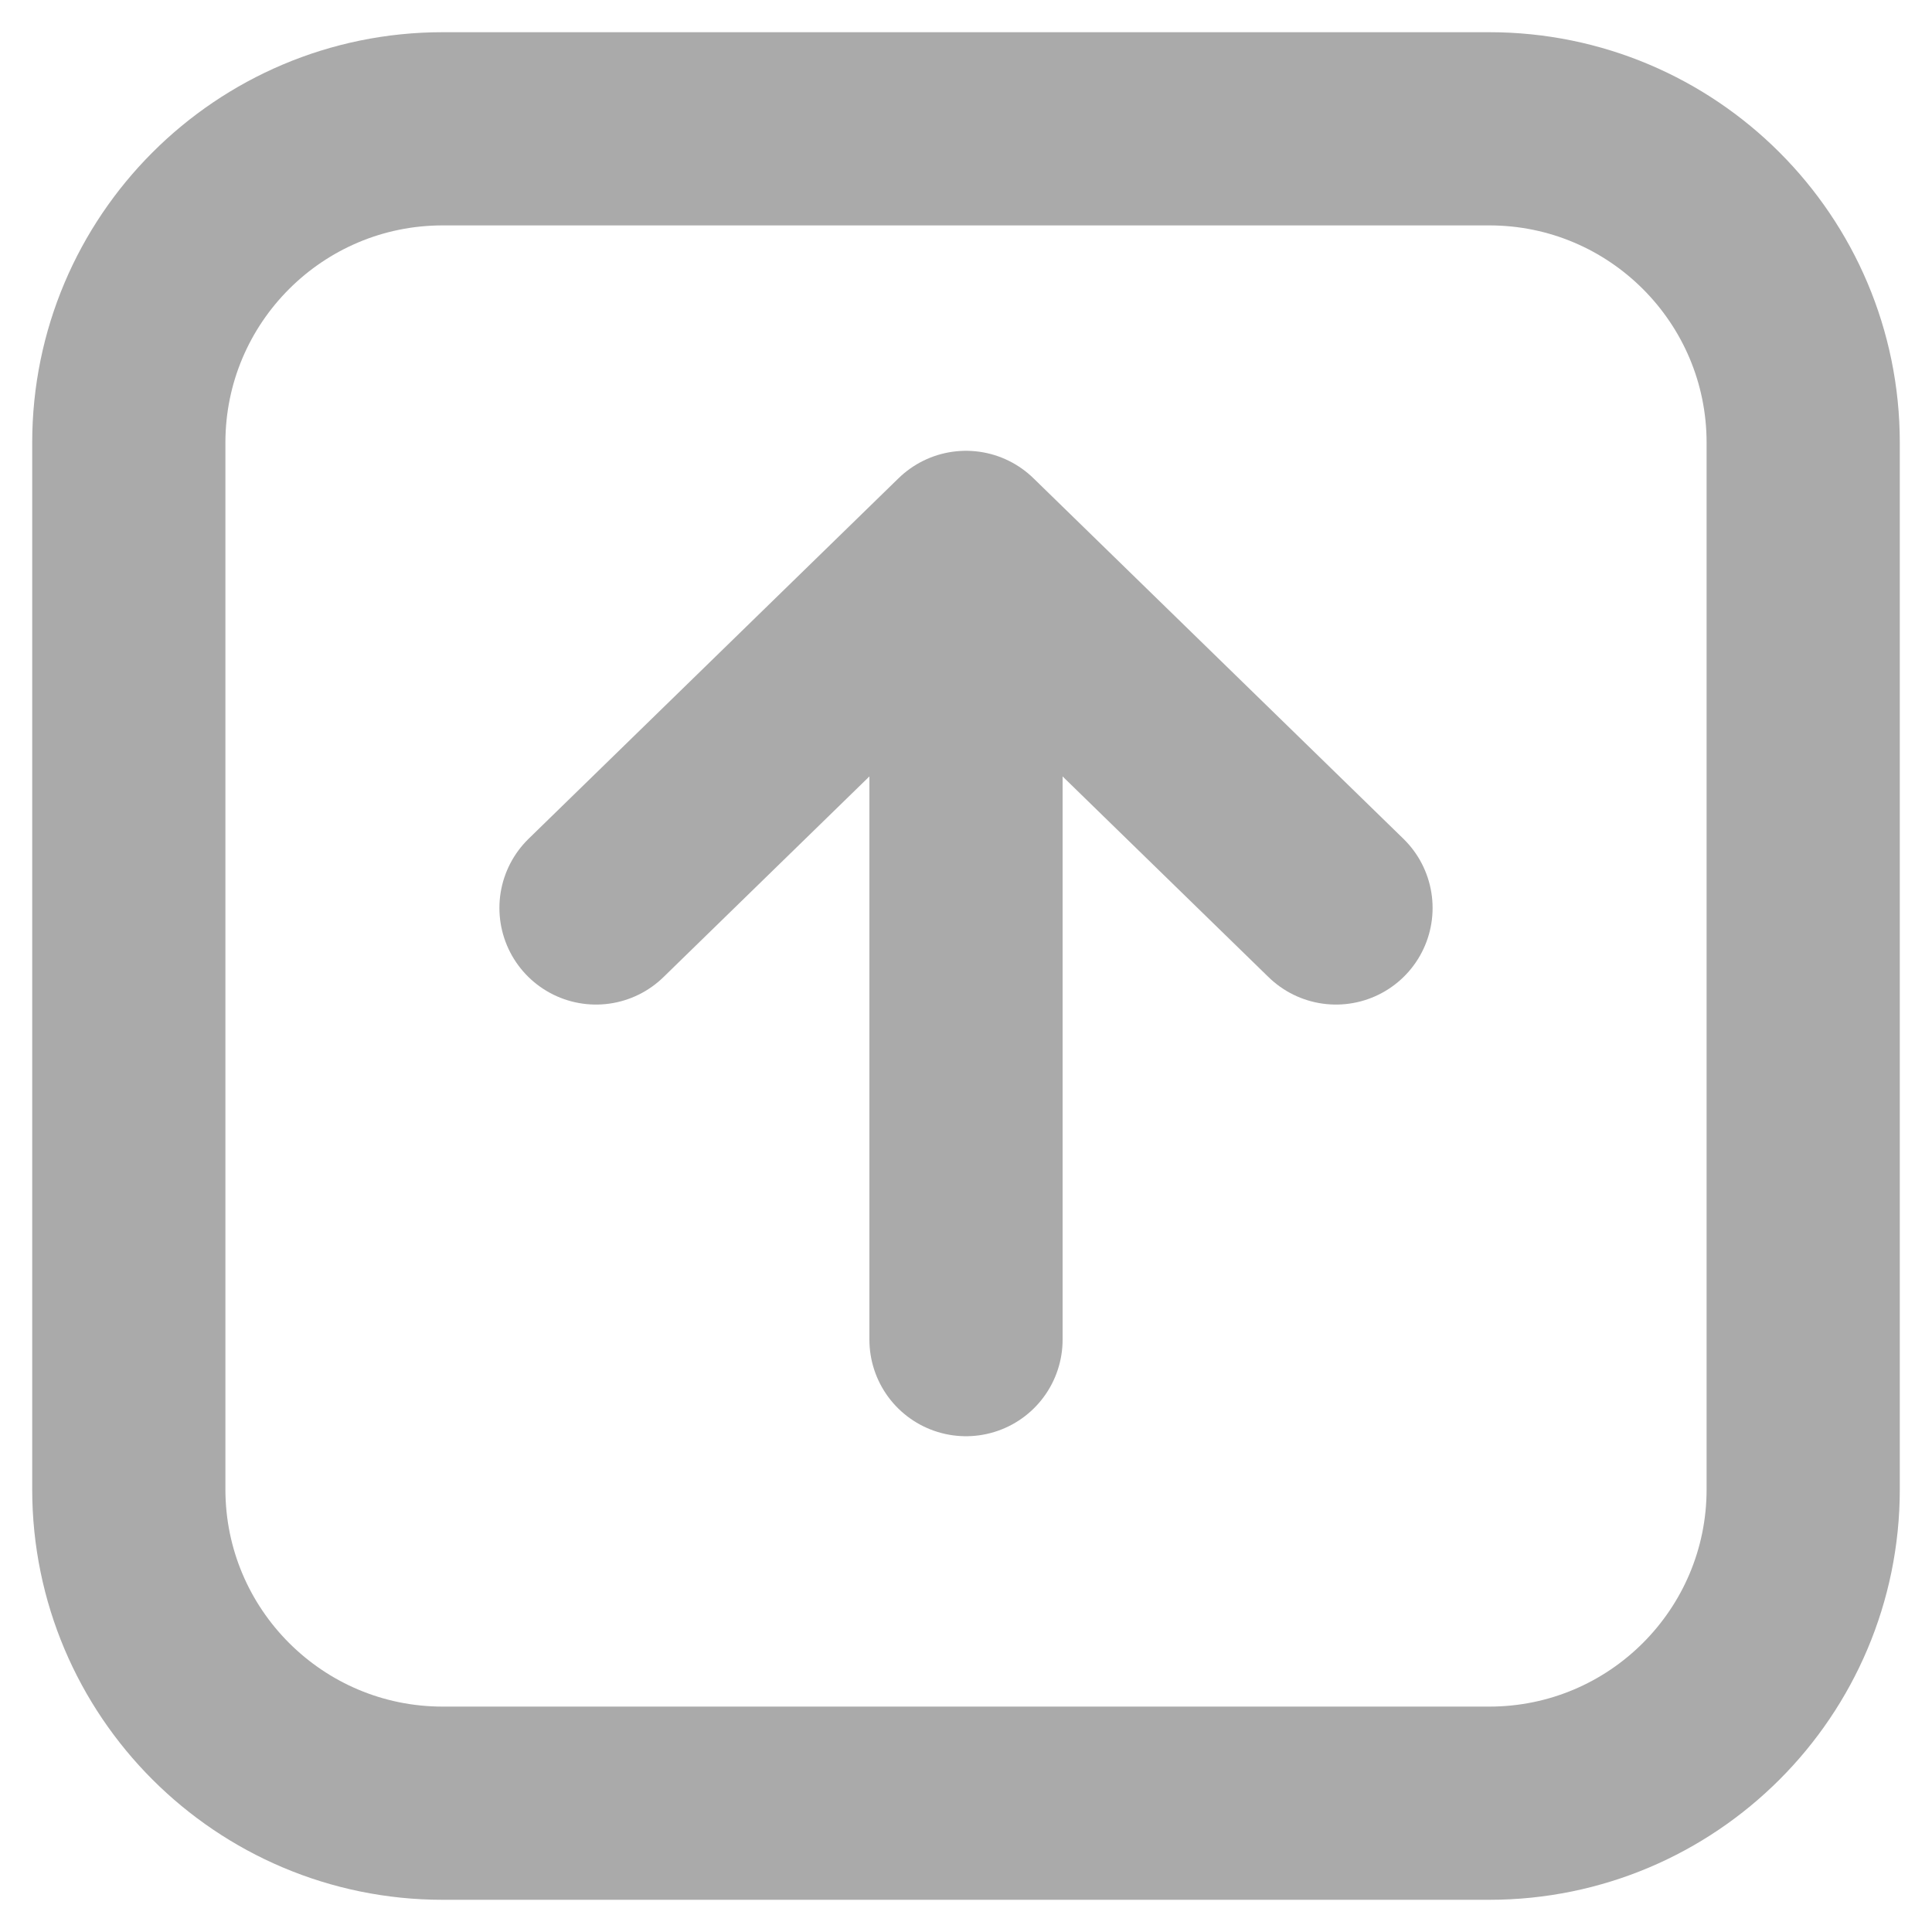
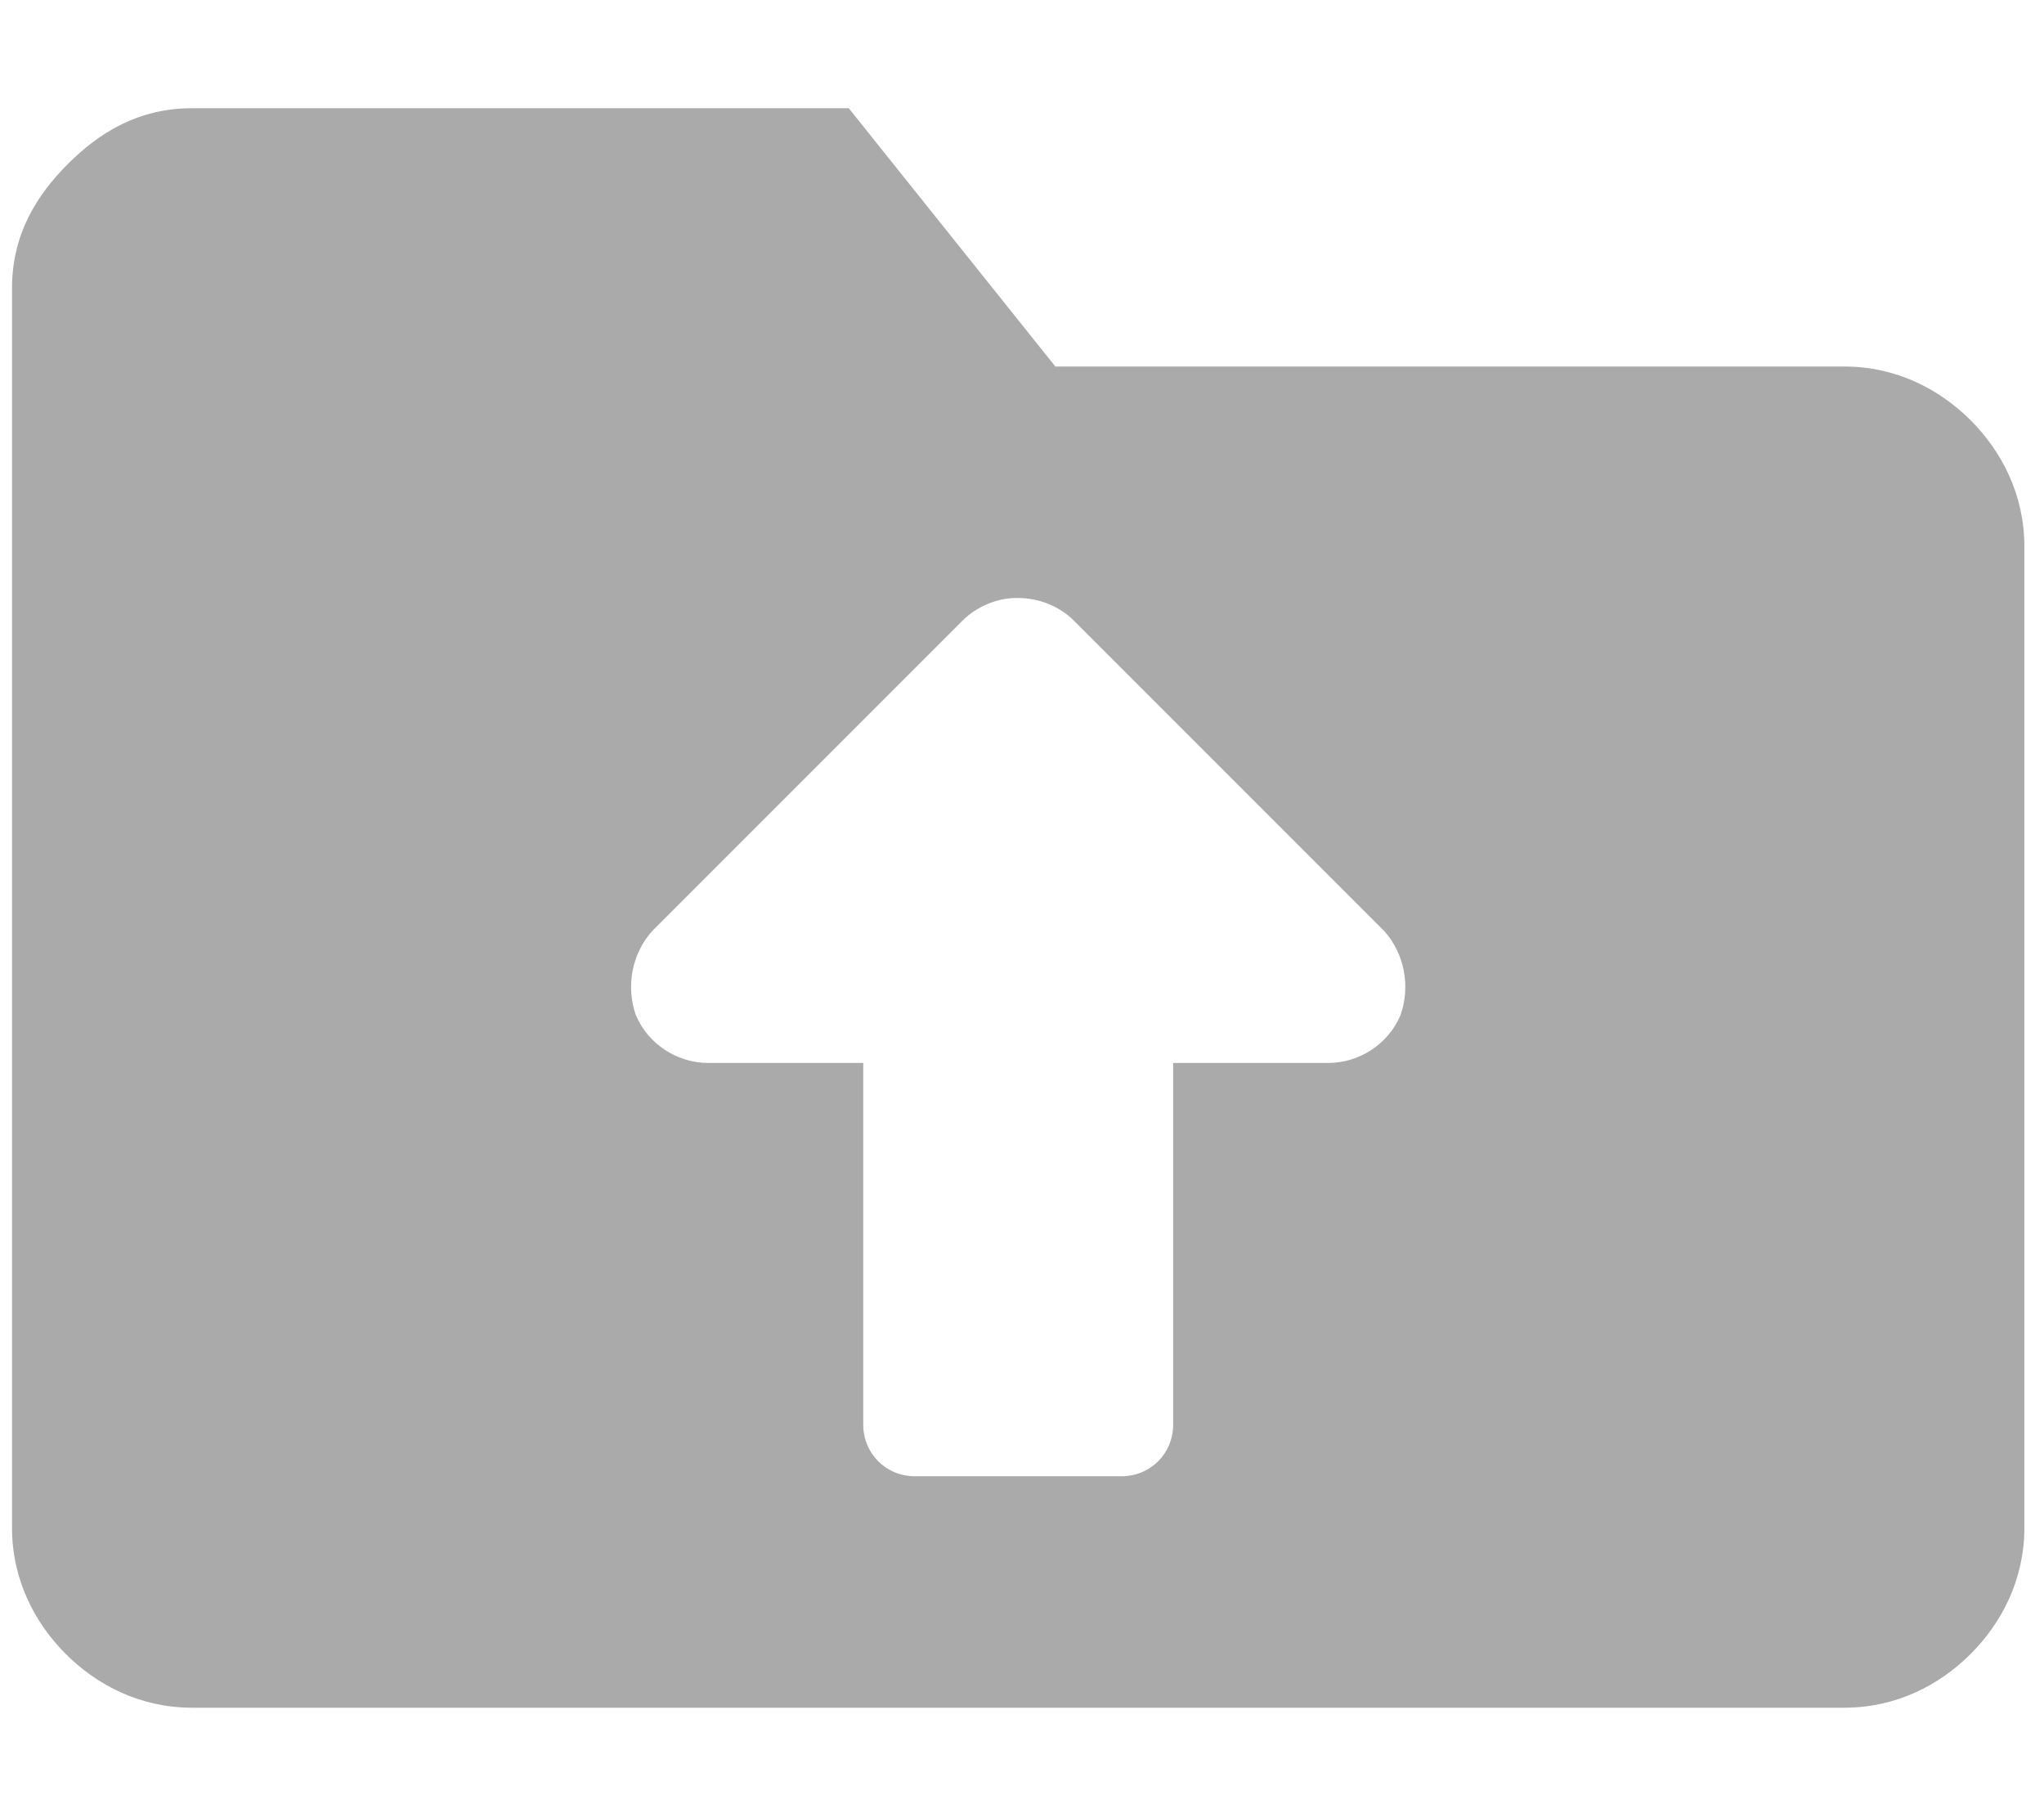
- <svg xmlns="http://www.w3.org/2000/svg" width="150" height="150" viewBox="0 0 150 150" fill="none">
-   <path d="M46.274 70.494L75 42.5M75 42.5L103.726 70.494M75 42.5V104.008M115.625 140L34.375 140C20.913 140 10 129.087 10 115.625L10 34.375C10 20.913 20.913 10 34.375 10L115.625 10C129.087 10 140 20.913 140 34.375V115.625C140 129.087 129.087 140 115.625 140Z" stroke="#AAAAAA" stroke-width="15" stroke-linecap="round" stroke-linejoin="round" />
+ <svg xmlns="http://www.w3.org/2000/svg" width="170" height="150" viewBox="0 0 170 150" fill="none">
+   <path d="M15.95 9H70.593L87.776 30.479H153.417C157.713 30.479 161.322 32.37 163.899 34.947C166.477 37.525 168.367 41.133 168.367 45.429V127.05C168.367 131.346 166.477 134.955 163.899 137.532C161.322 140.11 157.713 142 153.417 142H15.95C11.654 142 8.045 140.11 5.468 137.532C2.89 134.955 1 131.346 1 127.05V23.95C1 19.482 3.062 16.217 5.64 13.639C8.217 11.062 11.482 9 15.95 9ZM84.512 49.725C82.965 49.725 81.247 50.412 80.044 51.615L54.269 77.39C52.55 79.28 52.035 82.03 52.894 84.435C53.925 86.841 56.331 88.388 58.908 88.388H71.796V118.459C71.796 120.864 73.686 122.755 76.092 122.755H93.275C95.681 122.755 97.571 120.864 97.571 118.459V88.388H110.459C113.036 88.388 115.442 86.841 116.473 84.435C117.332 82.03 116.817 79.28 115.098 77.39L89.323 51.615C88.12 50.412 86.402 49.725 84.683 49.725C84.683 49.725 84.683 49.725 84.512 49.725Z" fill="#AAAAAA" />
</svg>
